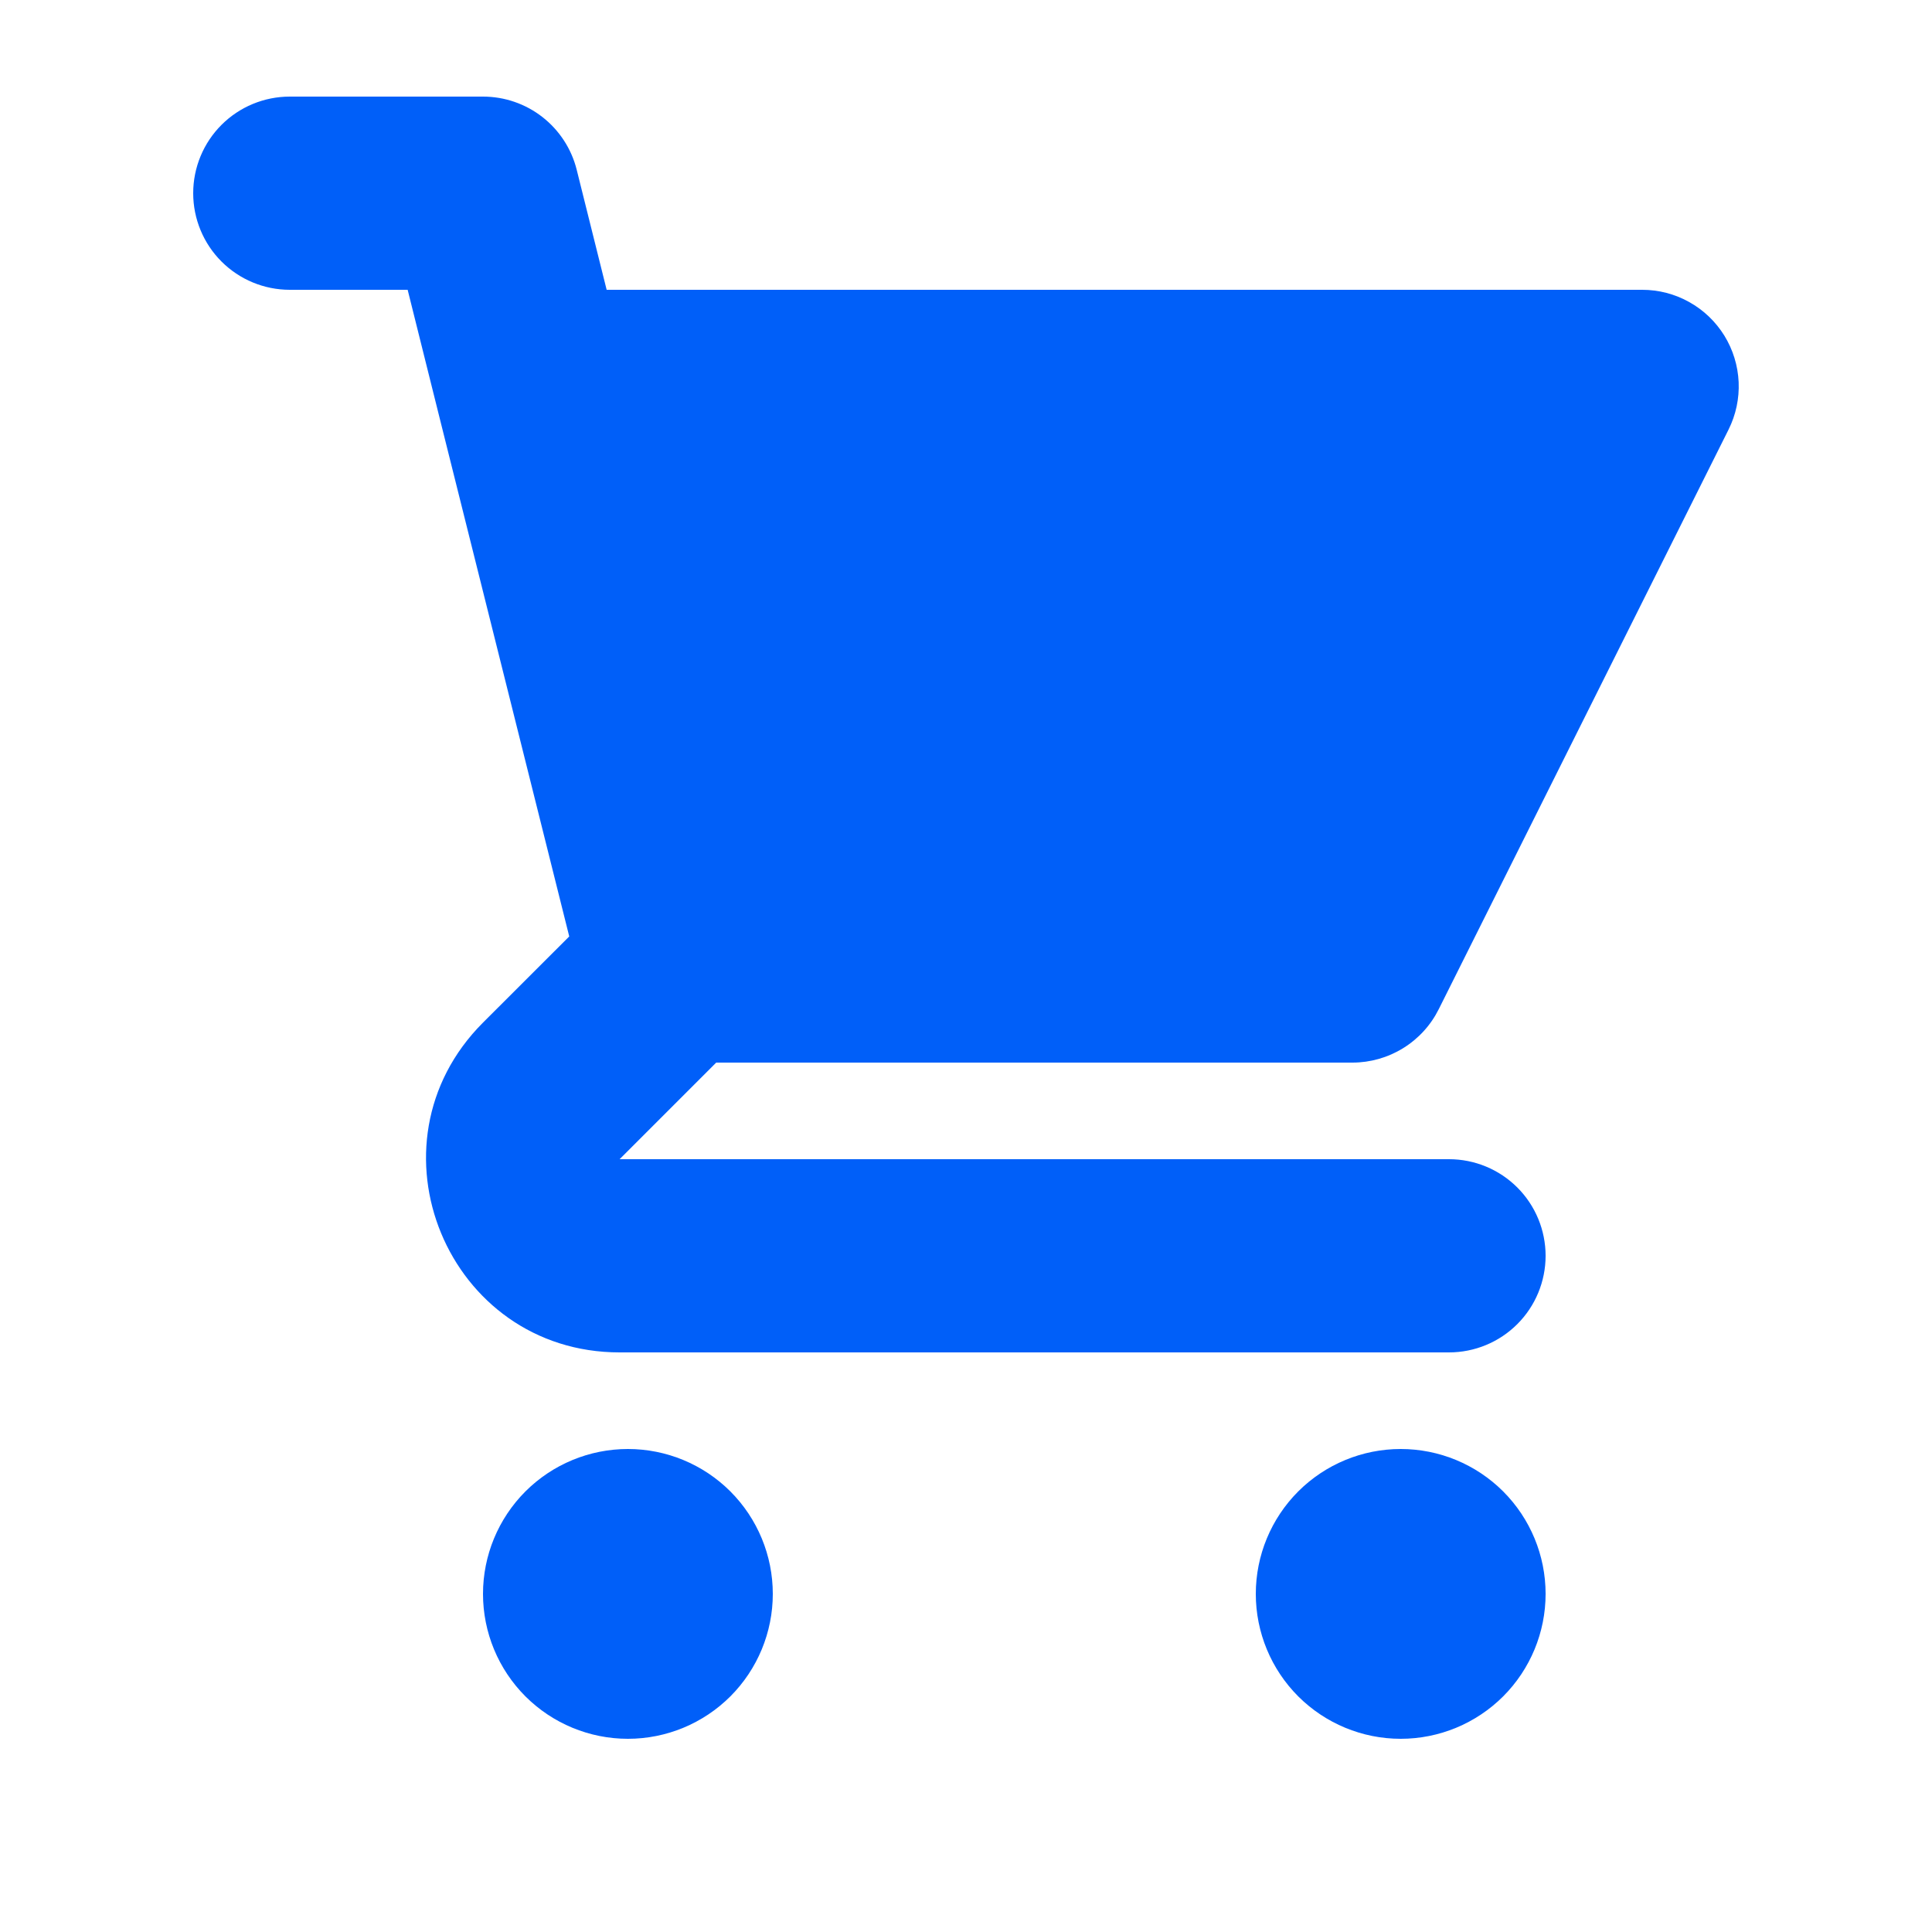
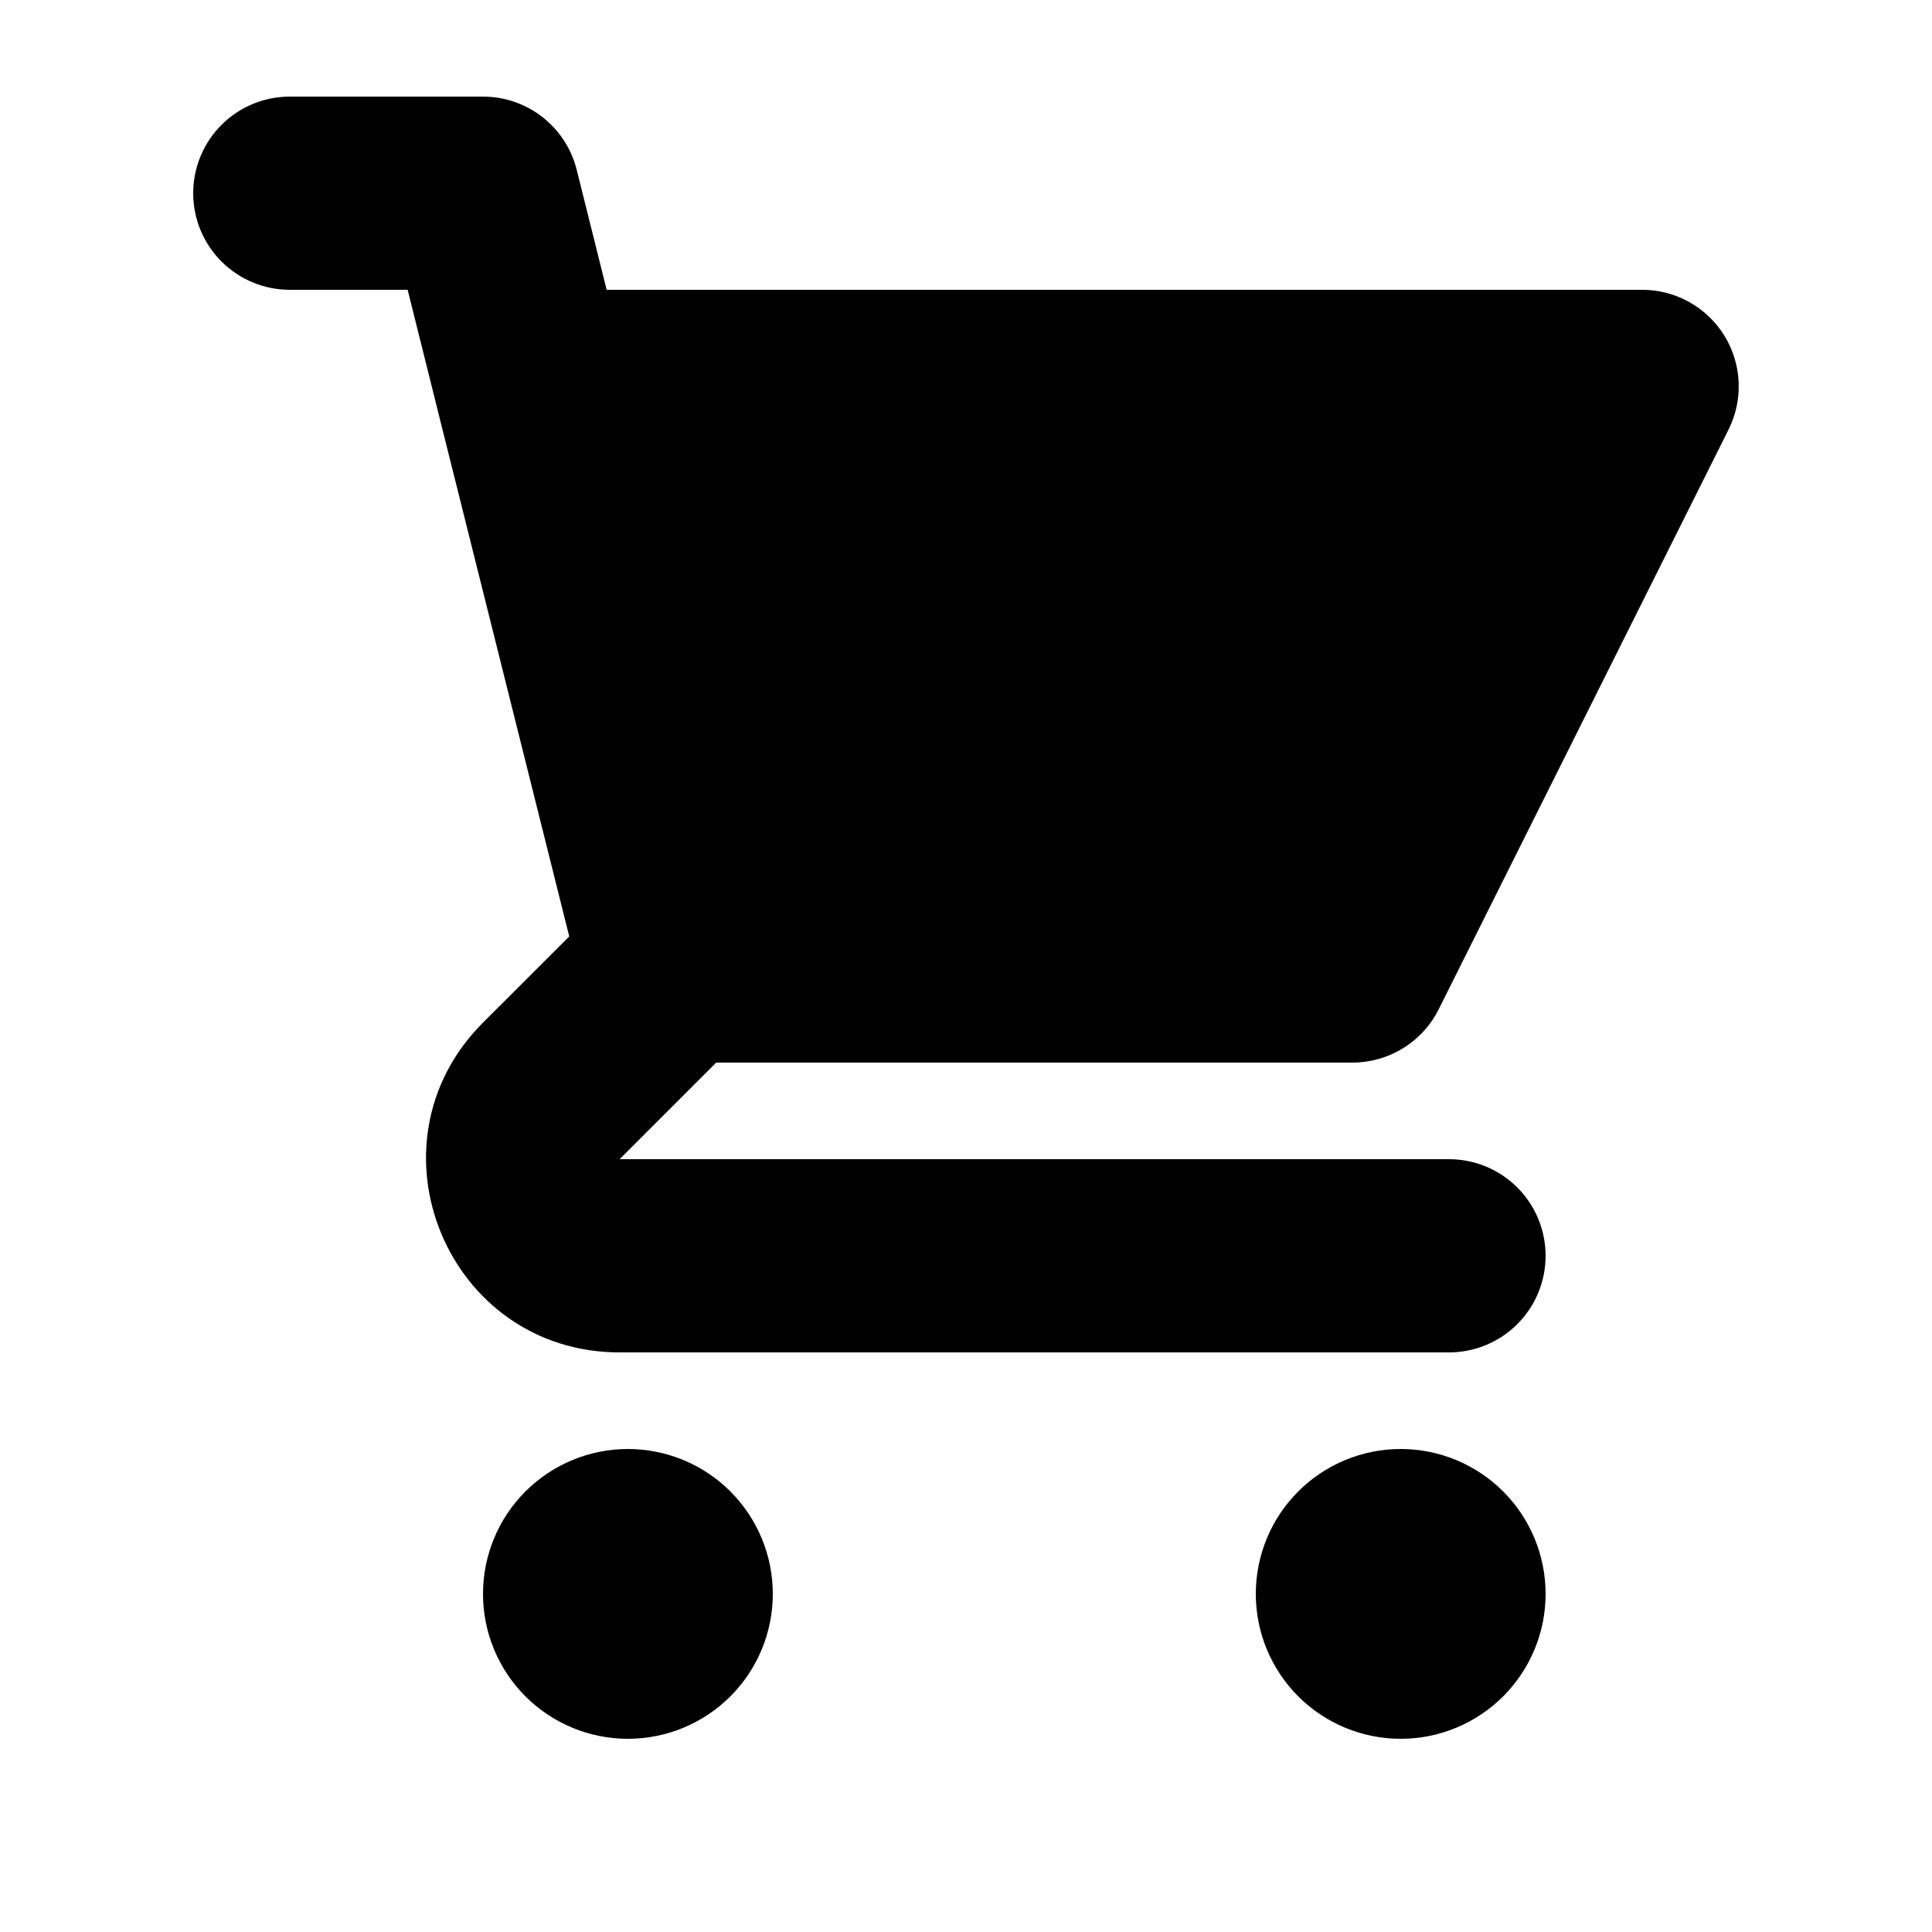
- <svg xmlns="http://www.w3.org/2000/svg" width="50" height="50" viewBox="0 0 50 50" fill="none">
-   <path d="M7.5 2.5C6.837 2.5 6.201 2.763 5.732 3.232C5.263 3.701 5 4.337 5 5C5 5.663 5.263 6.299 5.732 6.768C6.201 7.237 6.837 7.5 7.5 7.5H10.55L11.312 10.555C11.32 10.59 11.328 10.625 11.338 10.66L14.732 24.235L12.5 26.465C9.35 29.615 11.58 35 16.035 35H37.5C38.163 35 38.799 34.737 39.268 34.268C39.737 33.799 40 33.163 40 32.5C40 31.837 39.737 31.201 39.268 30.732C38.799 30.263 38.163 30 37.5 30H16.035L18.535 27.5H35C35.464 27.5 35.919 27.37 36.314 27.126C36.709 26.882 37.028 26.533 37.235 26.117L44.735 11.117C44.925 10.736 45.015 10.313 44.996 9.888C44.977 9.462 44.849 9.048 44.626 8.686C44.402 8.324 44.089 8.024 43.717 7.817C43.345 7.609 42.926 7.5 42.5 7.5H15.7L14.925 4.393C14.79 3.852 14.477 3.372 14.038 3.029C13.599 2.686 13.057 2.5 12.5 2.5H7.5ZM40 41.25C40 42.245 39.605 43.198 38.902 43.902C38.198 44.605 37.245 45 36.25 45C35.255 45 34.302 44.605 33.598 43.902C32.895 43.198 32.5 42.245 32.5 41.25C32.5 40.255 32.895 39.302 33.598 38.598C34.302 37.895 35.255 37.5 36.25 37.5C37.245 37.5 38.198 37.895 38.902 38.598C39.605 39.302 40 40.255 40 41.25ZM16.25 45C17.245 45 18.198 44.605 18.902 43.902C19.605 43.198 20 42.245 20 41.25C20 40.255 19.605 39.302 18.902 38.598C18.198 37.895 17.245 37.5 16.25 37.5C15.255 37.5 14.302 37.895 13.598 38.598C12.895 39.302 12.5 40.255 12.5 41.25C12.5 42.245 12.895 43.198 13.598 43.902C14.302 44.605 15.255 45 16.25 45V45Z" fill="#005FF9" />
+ <svg xmlns="http://www.w3.org/2000/svg" viewBox="0 0 50 50" fill="none">
+   <path d="M7.5 2.5C6.837 2.5 6.201 2.763 5.732 3.232C5.263 3.701 5 4.337 5 5C5 5.663 5.263 6.299 5.732 6.768C6.201 7.237 6.837 7.5 7.5 7.5H10.55L11.312 10.555C11.32 10.59 11.328 10.625 11.338 10.66L14.732 24.235L12.5 26.465C9.35 29.615 11.58 35 16.035 35H37.5C38.163 35 38.799 34.737 39.268 34.268C39.737 33.799 40 33.163 40 32.5C40 31.837 39.737 31.201 39.268 30.732C38.799 30.263 38.163 30 37.5 30H16.035L18.535 27.5H35C35.464 27.5 35.919 27.37 36.314 27.126C36.709 26.882 37.028 26.533 37.235 26.117L44.735 11.117C44.925 10.736 45.015 10.313 44.996 9.888C44.977 9.462 44.849 9.048 44.626 8.686C44.402 8.324 44.089 8.024 43.717 7.817C43.345 7.609 42.926 7.5 42.5 7.5H15.7L14.925 4.393C14.79 3.852 14.477 3.372 14.038 3.029C13.599 2.686 13.057 2.5 12.5 2.5H7.5ZM40 41.25C40 42.245 39.605 43.198 38.902 43.902C38.198 44.605 37.245 45 36.25 45C35.255 45 34.302 44.605 33.598 43.902C32.895 43.198 32.5 42.245 32.5 41.25C32.5 40.255 32.895 39.302 33.598 38.598C34.302 37.895 35.255 37.5 36.25 37.5C37.245 37.5 38.198 37.895 38.902 38.598C39.605 39.302 40 40.255 40 41.25ZM16.25 45C17.245 45 18.198 44.605 18.902 43.902C19.605 43.198 20 42.245 20 41.25C20 40.255 19.605 39.302 18.902 38.598C18.198 37.895 17.245 37.5 16.25 37.5C15.255 37.5 14.302 37.895 13.598 38.598C12.895 39.302 12.5 40.255 12.5 41.25C12.5 42.245 12.895 43.198 13.598 43.902C14.302 44.605 15.255 45 16.25 45V45Z" fill="currentColor" />
</svg>
